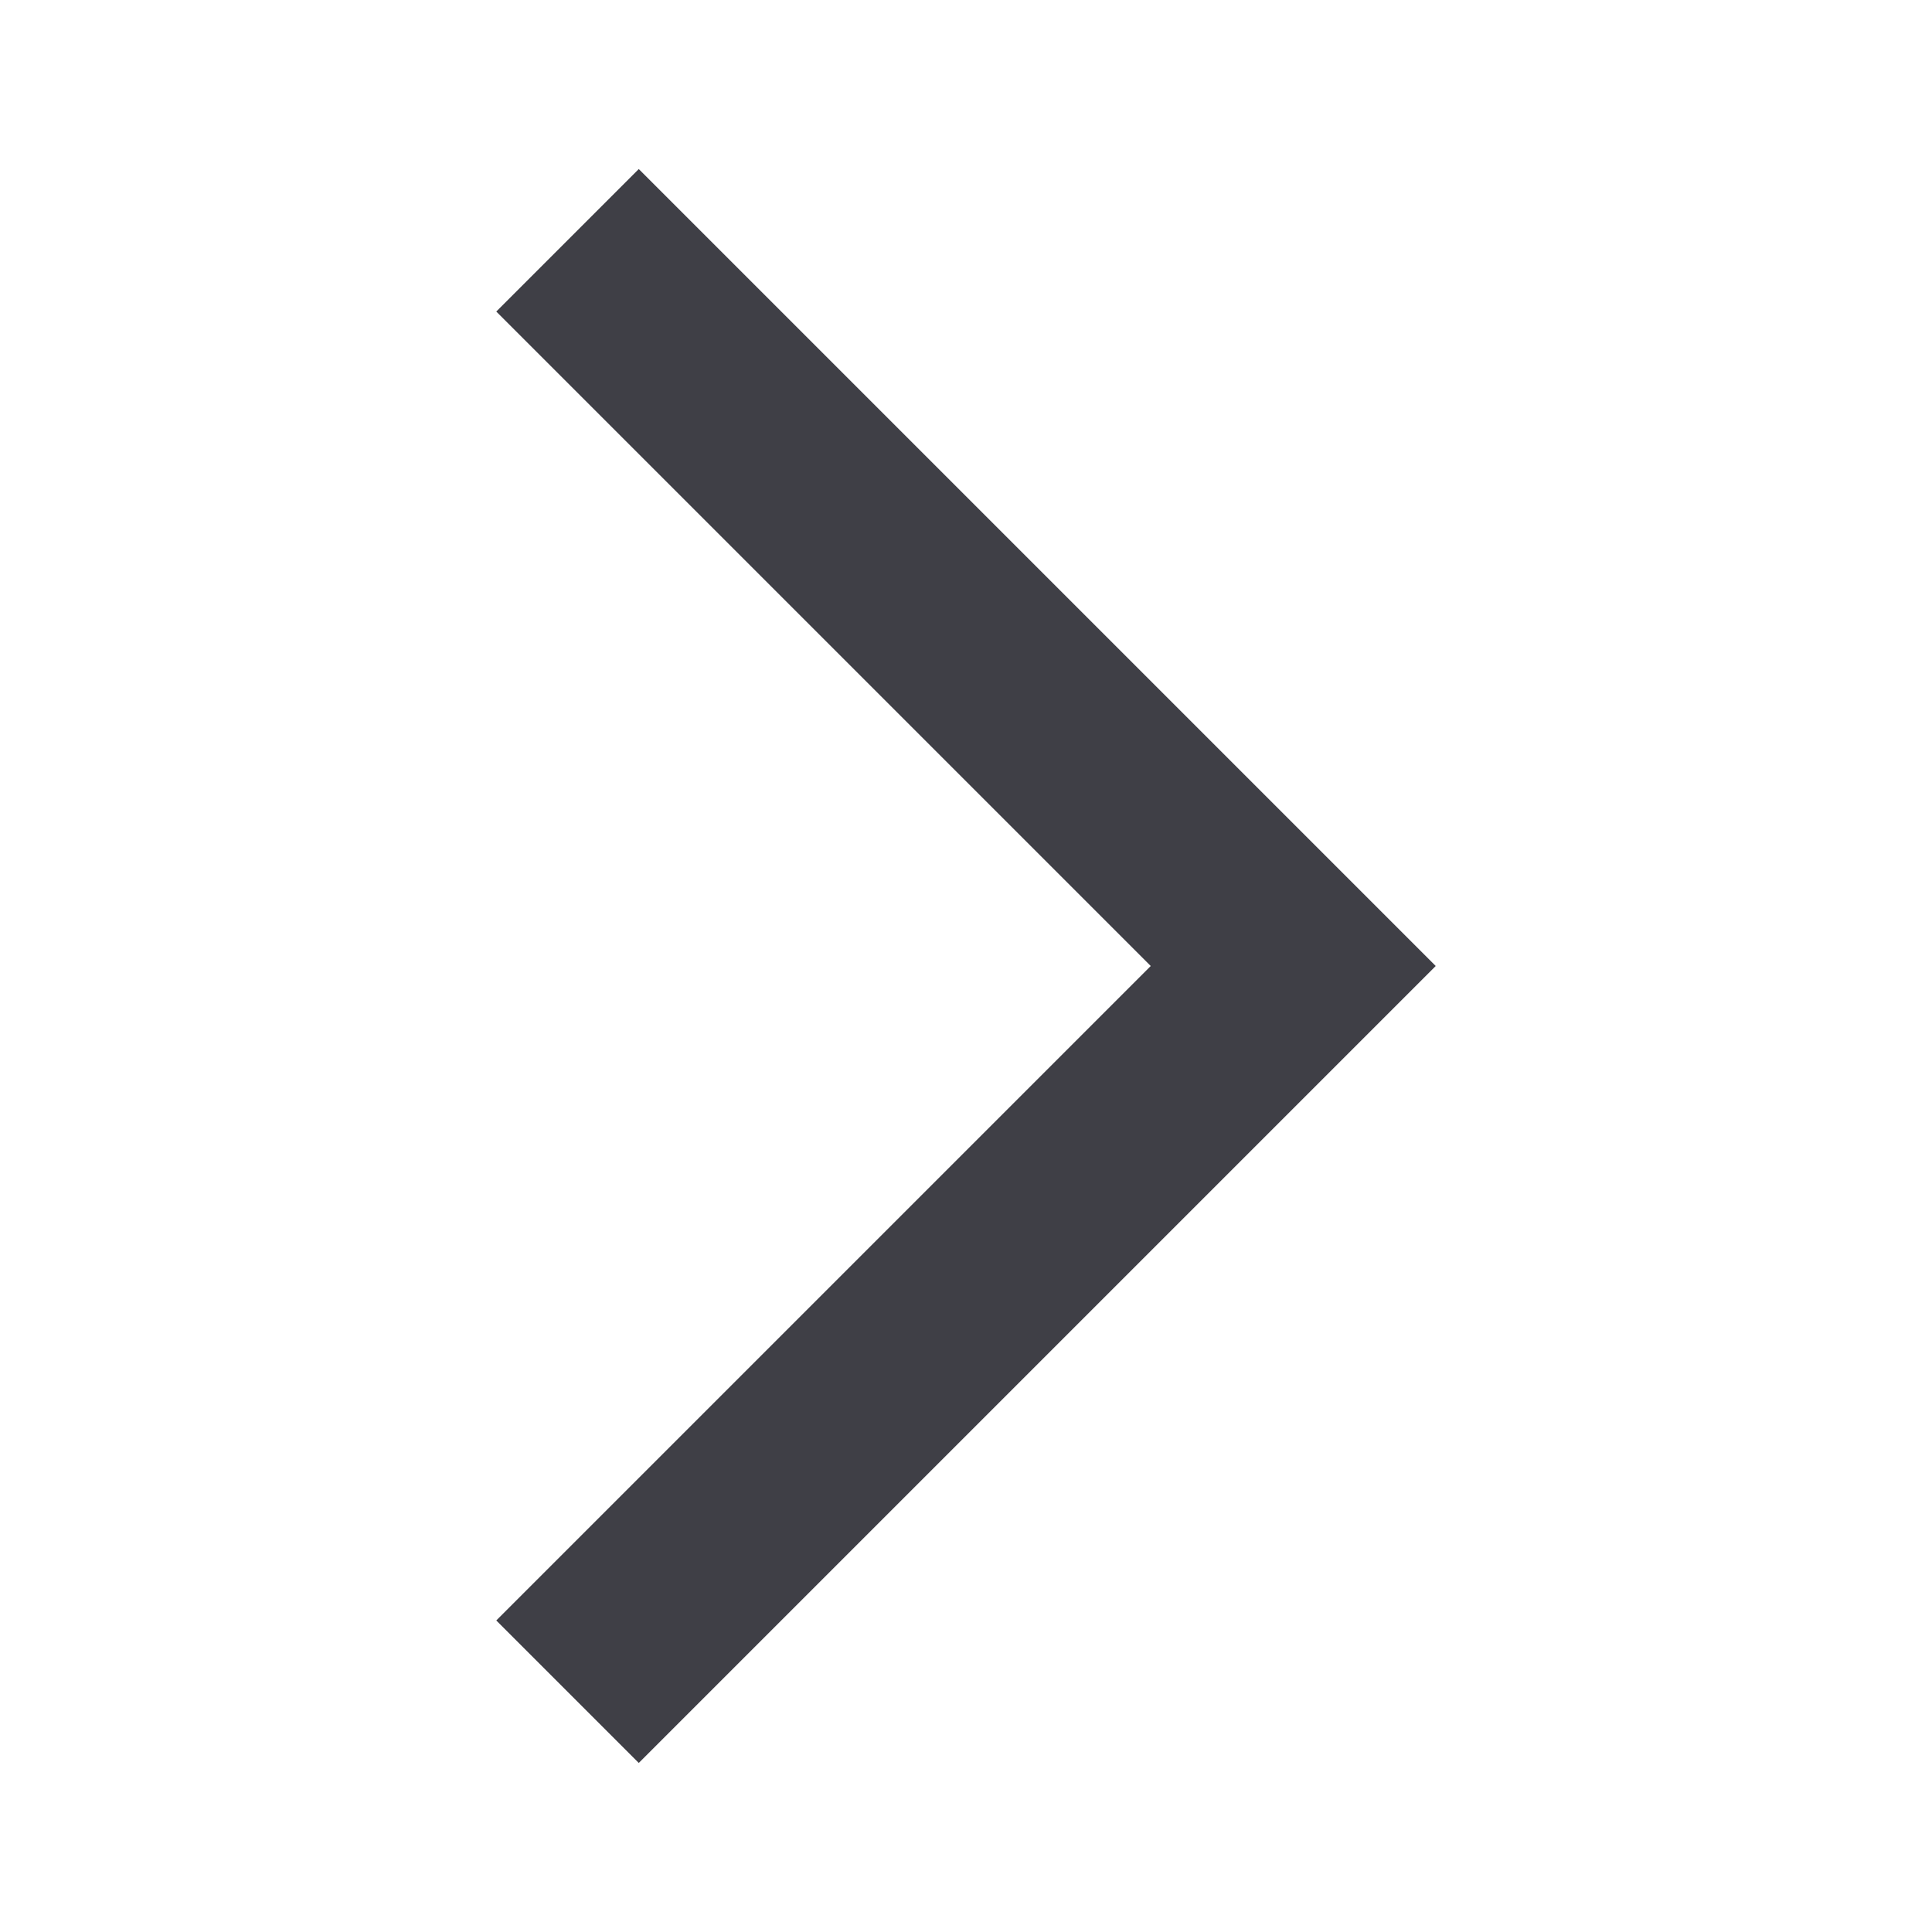
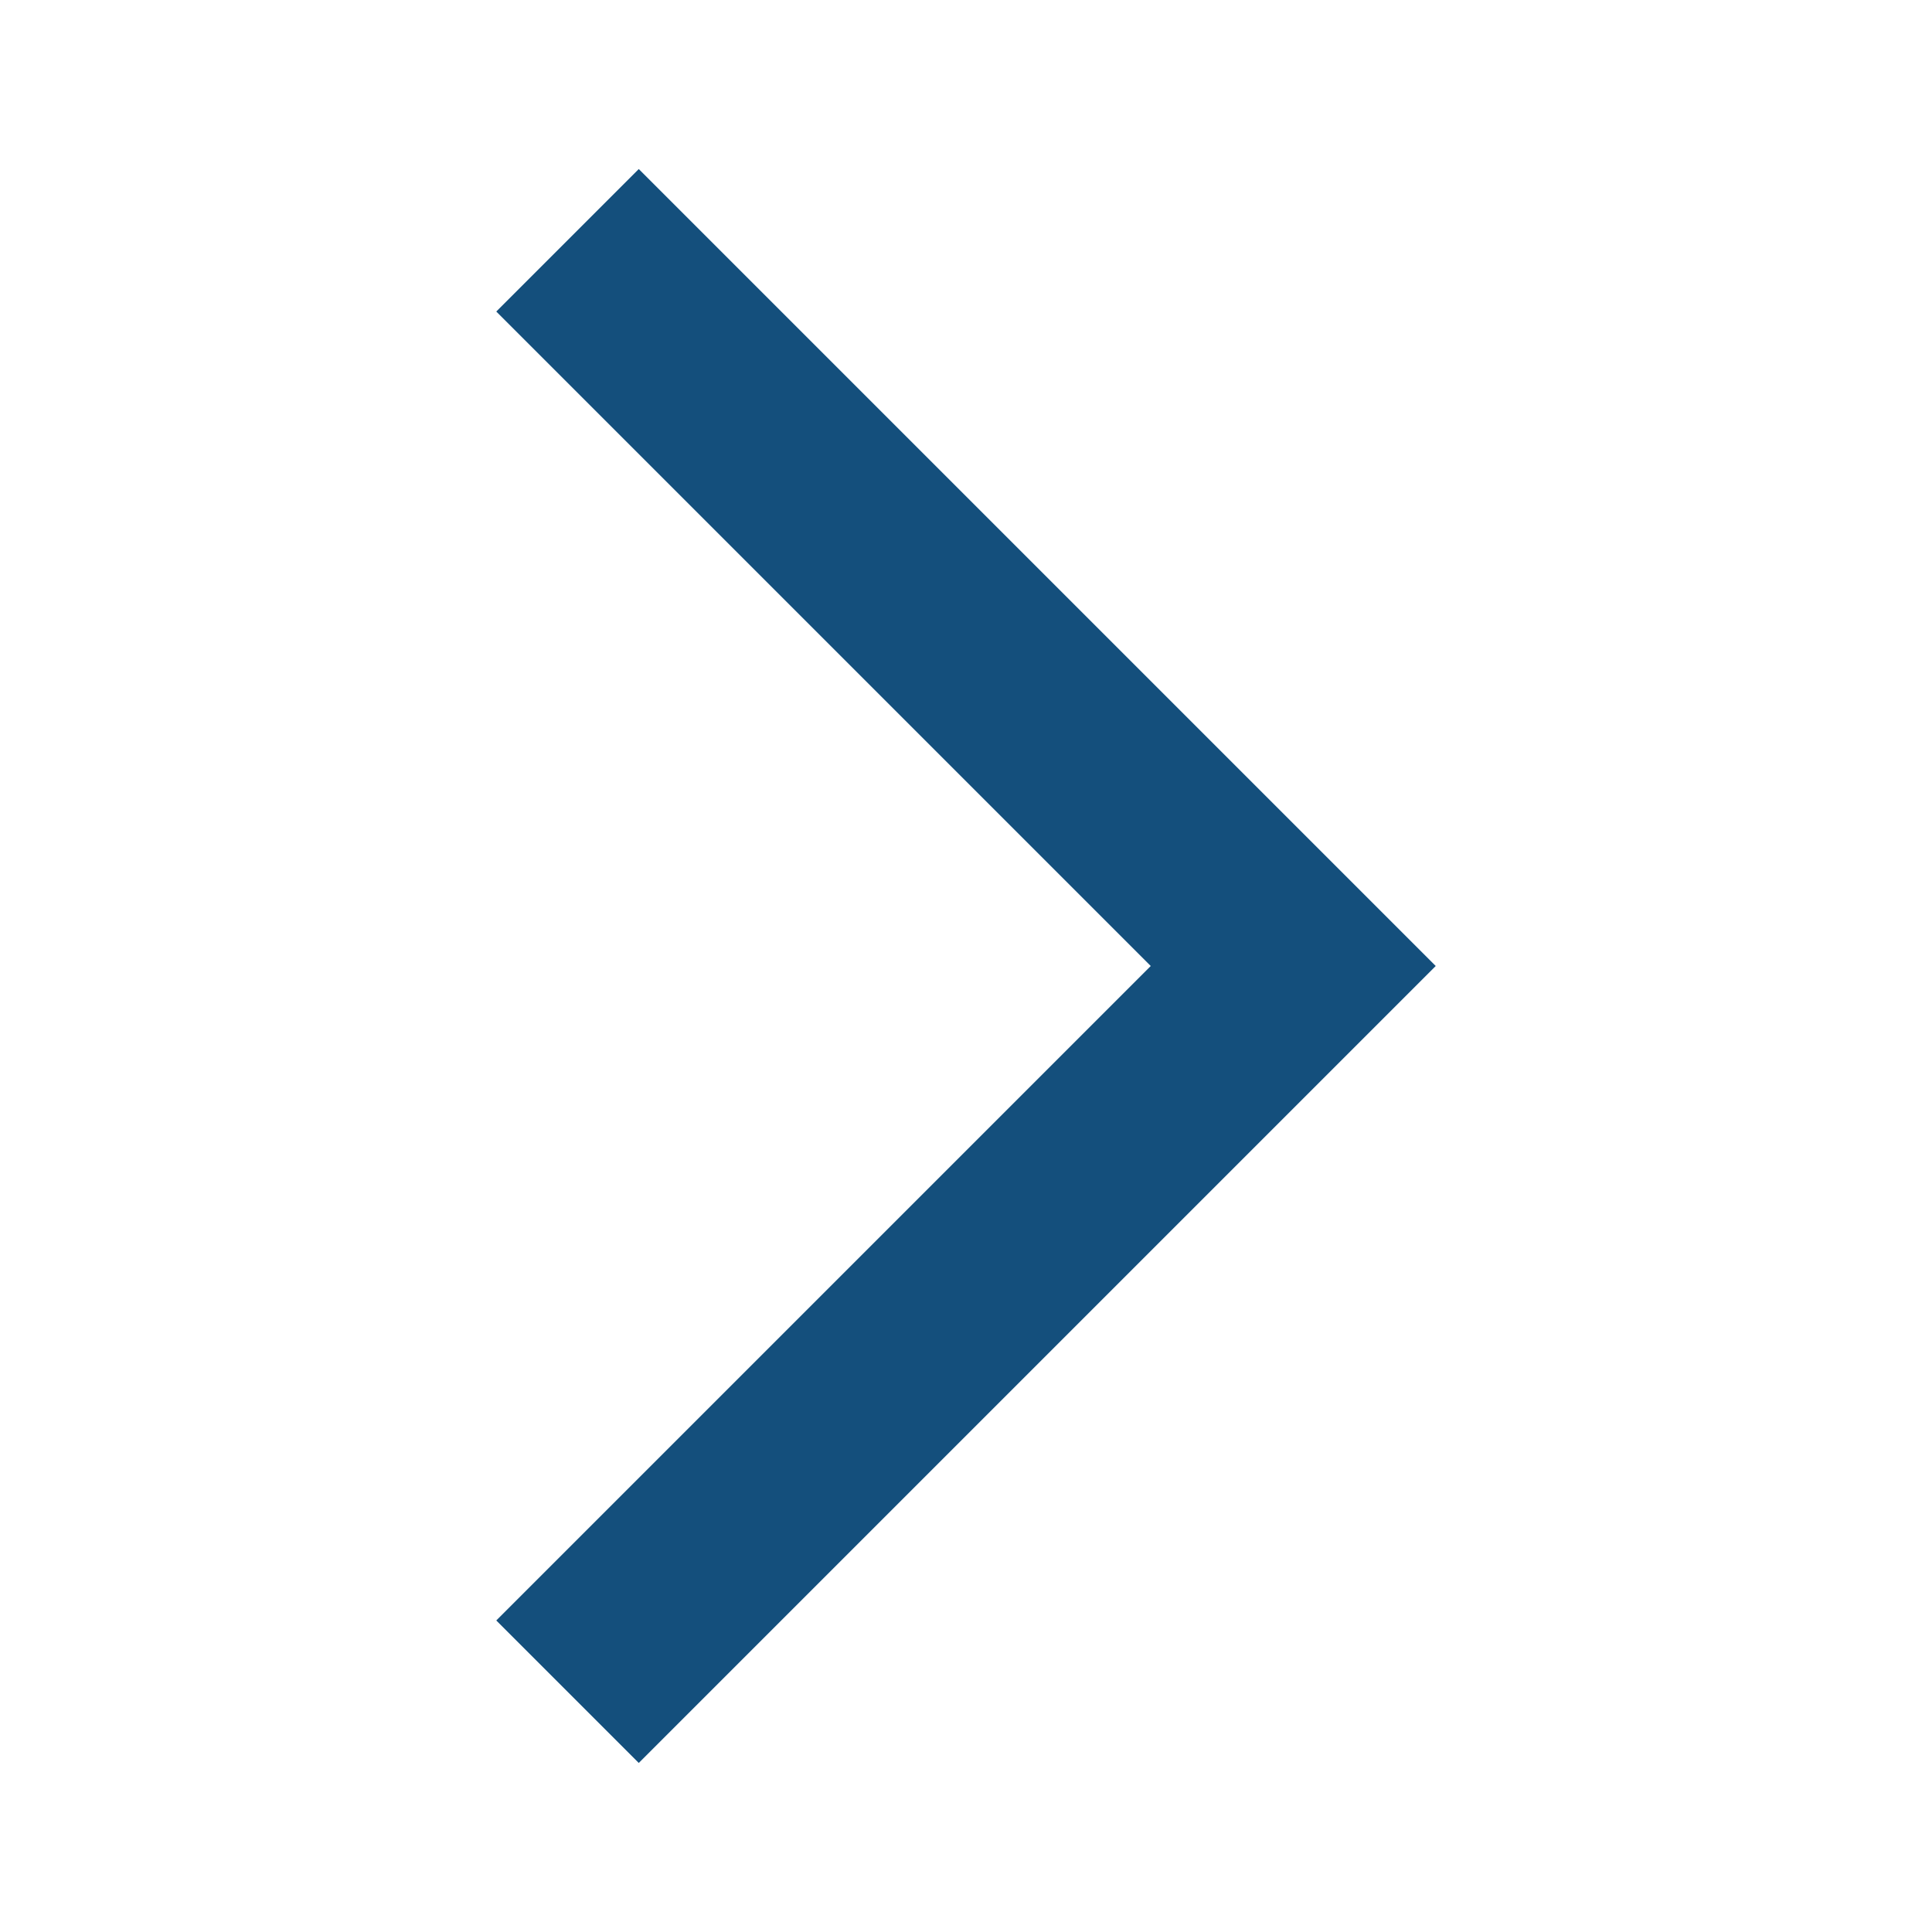
<svg xmlns="http://www.w3.org/2000/svg" width="32" height="32" viewBox="0 0 32 32" fill="none">
  <g id="arrow_back_ios">
-     <path id="Vector" d="M8.22 26.84L10.58 29.2L23.78 16L10.58 2.8L8.22 5.16L19.06 16L8.22 26.84Z" fill="#3f3f46" />
+     <path id="Vector" d="M8.22 26.84L10.58 29.2L23.78 16L10.58 2.8L8.22 5.16L19.06 16L8.22 26.84Z" fill="#144F7C" />
  </g>
</svg>
